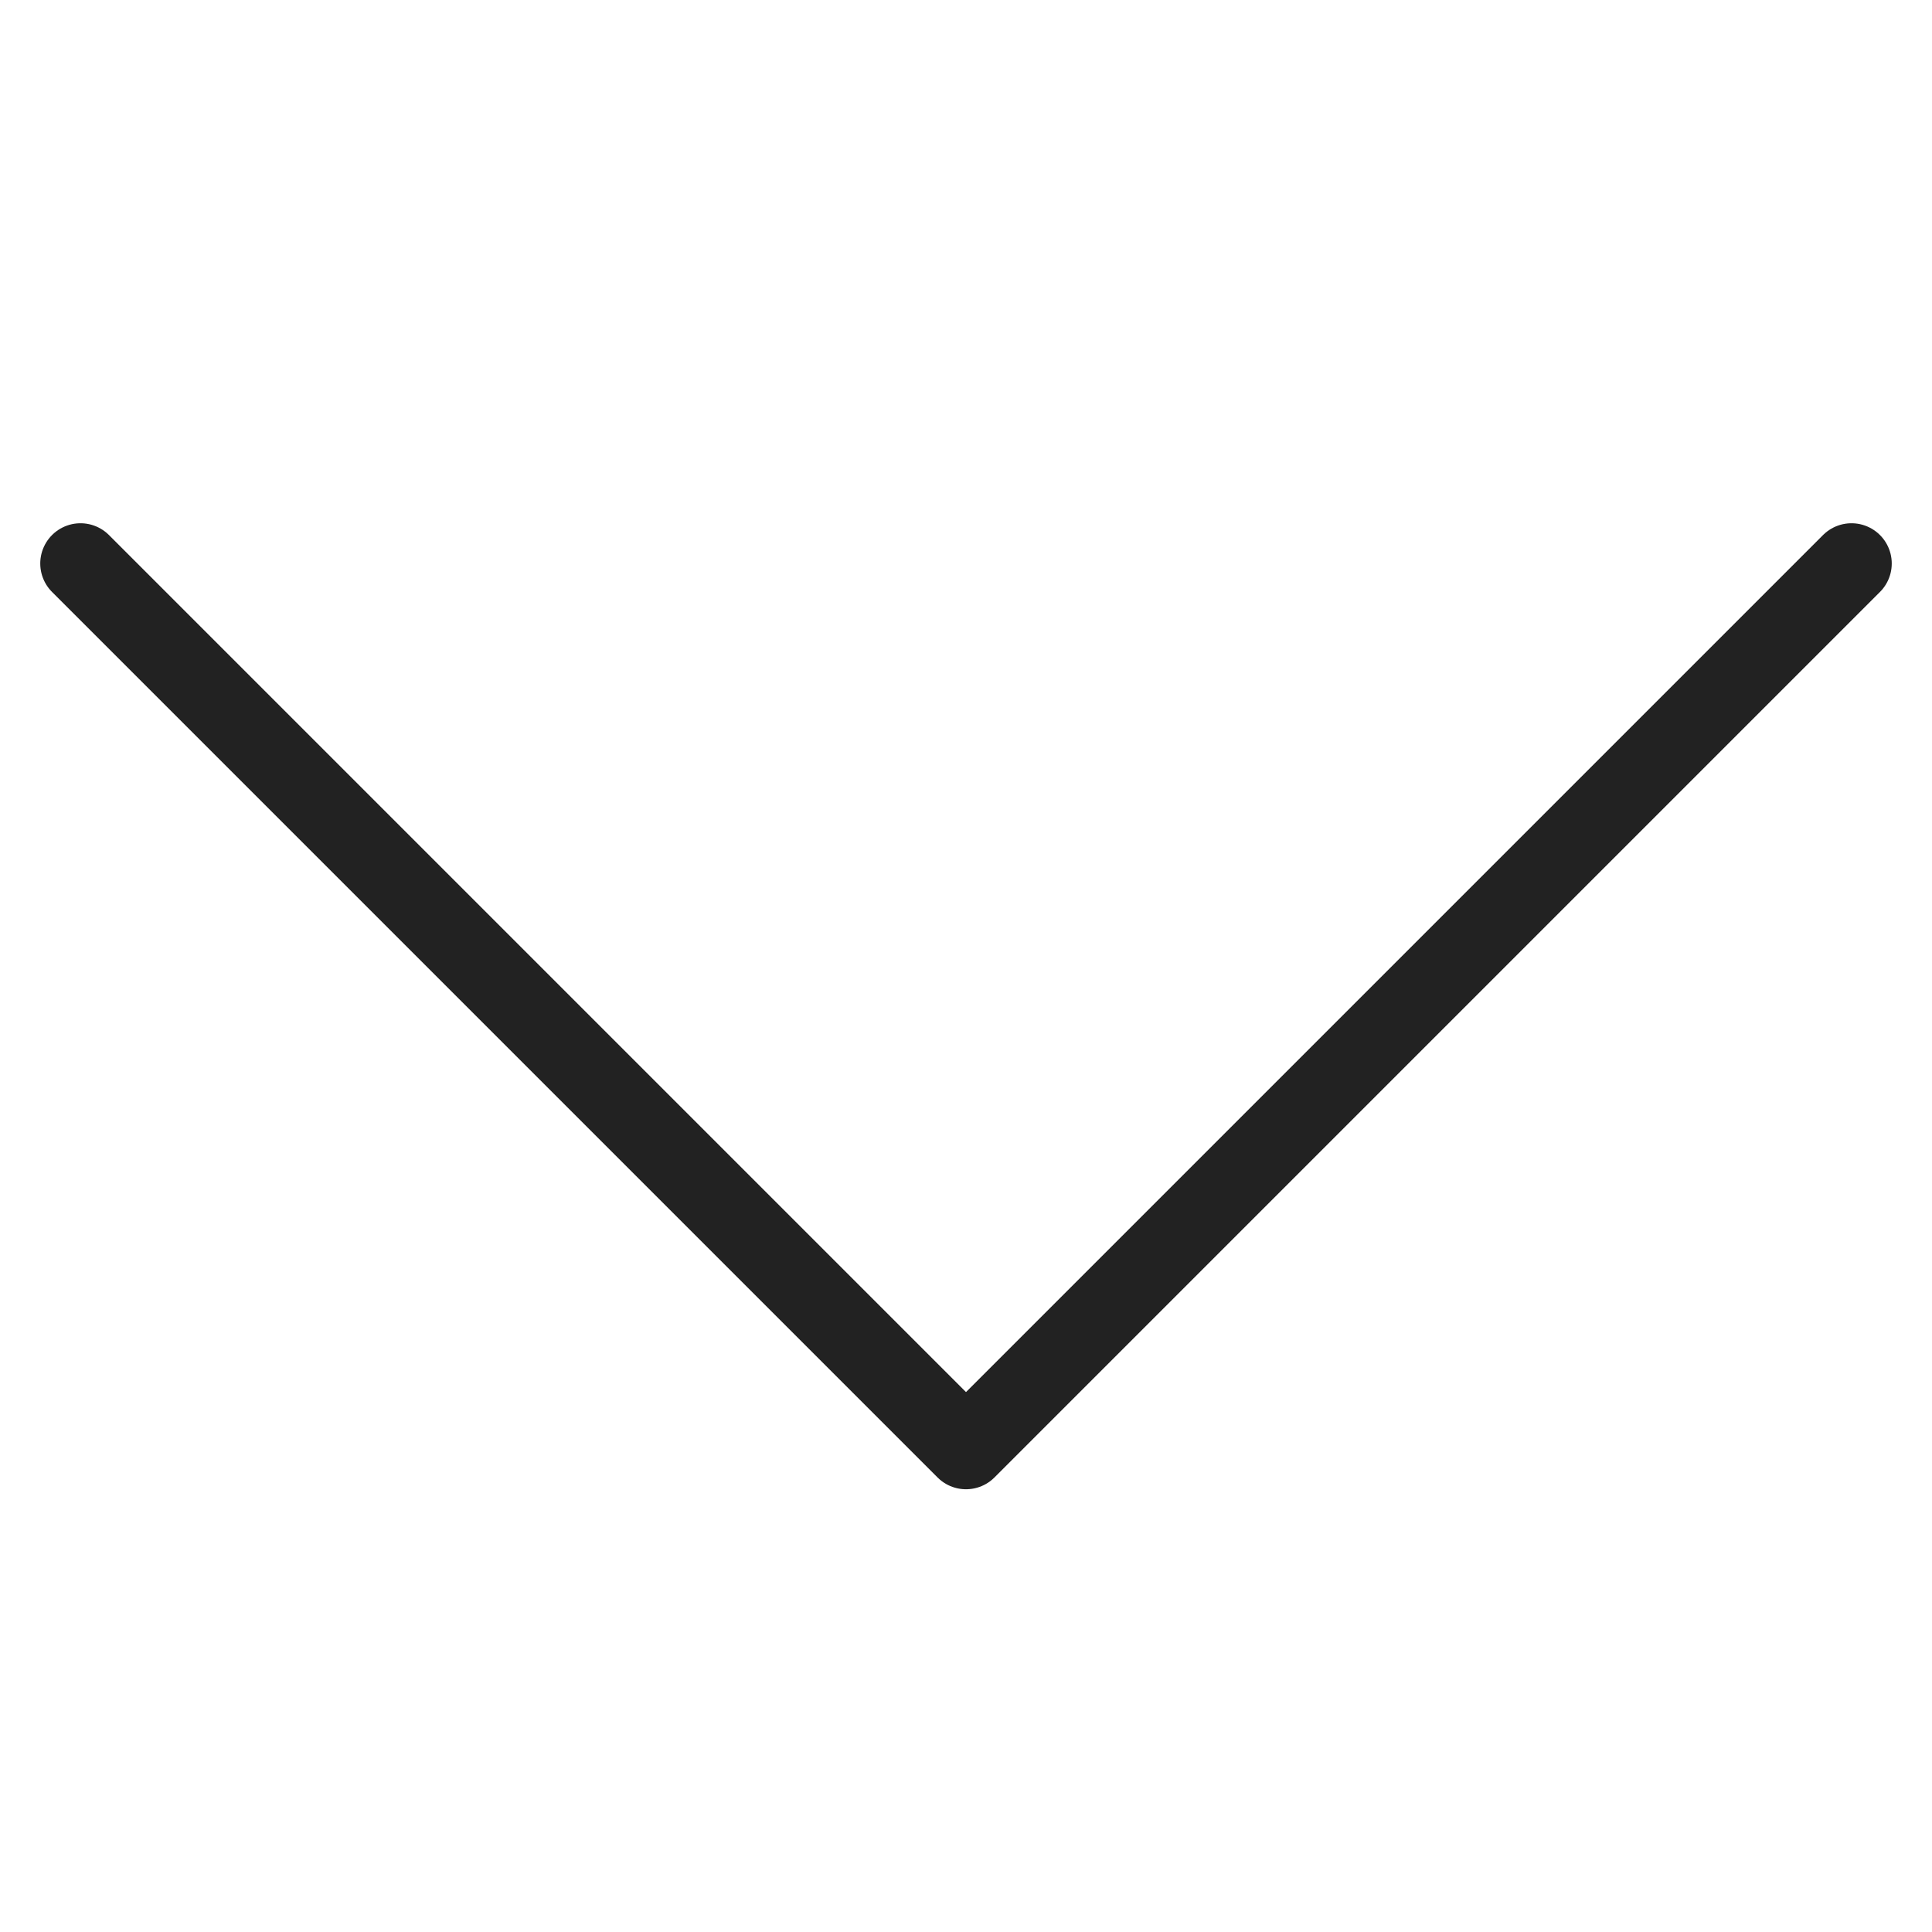
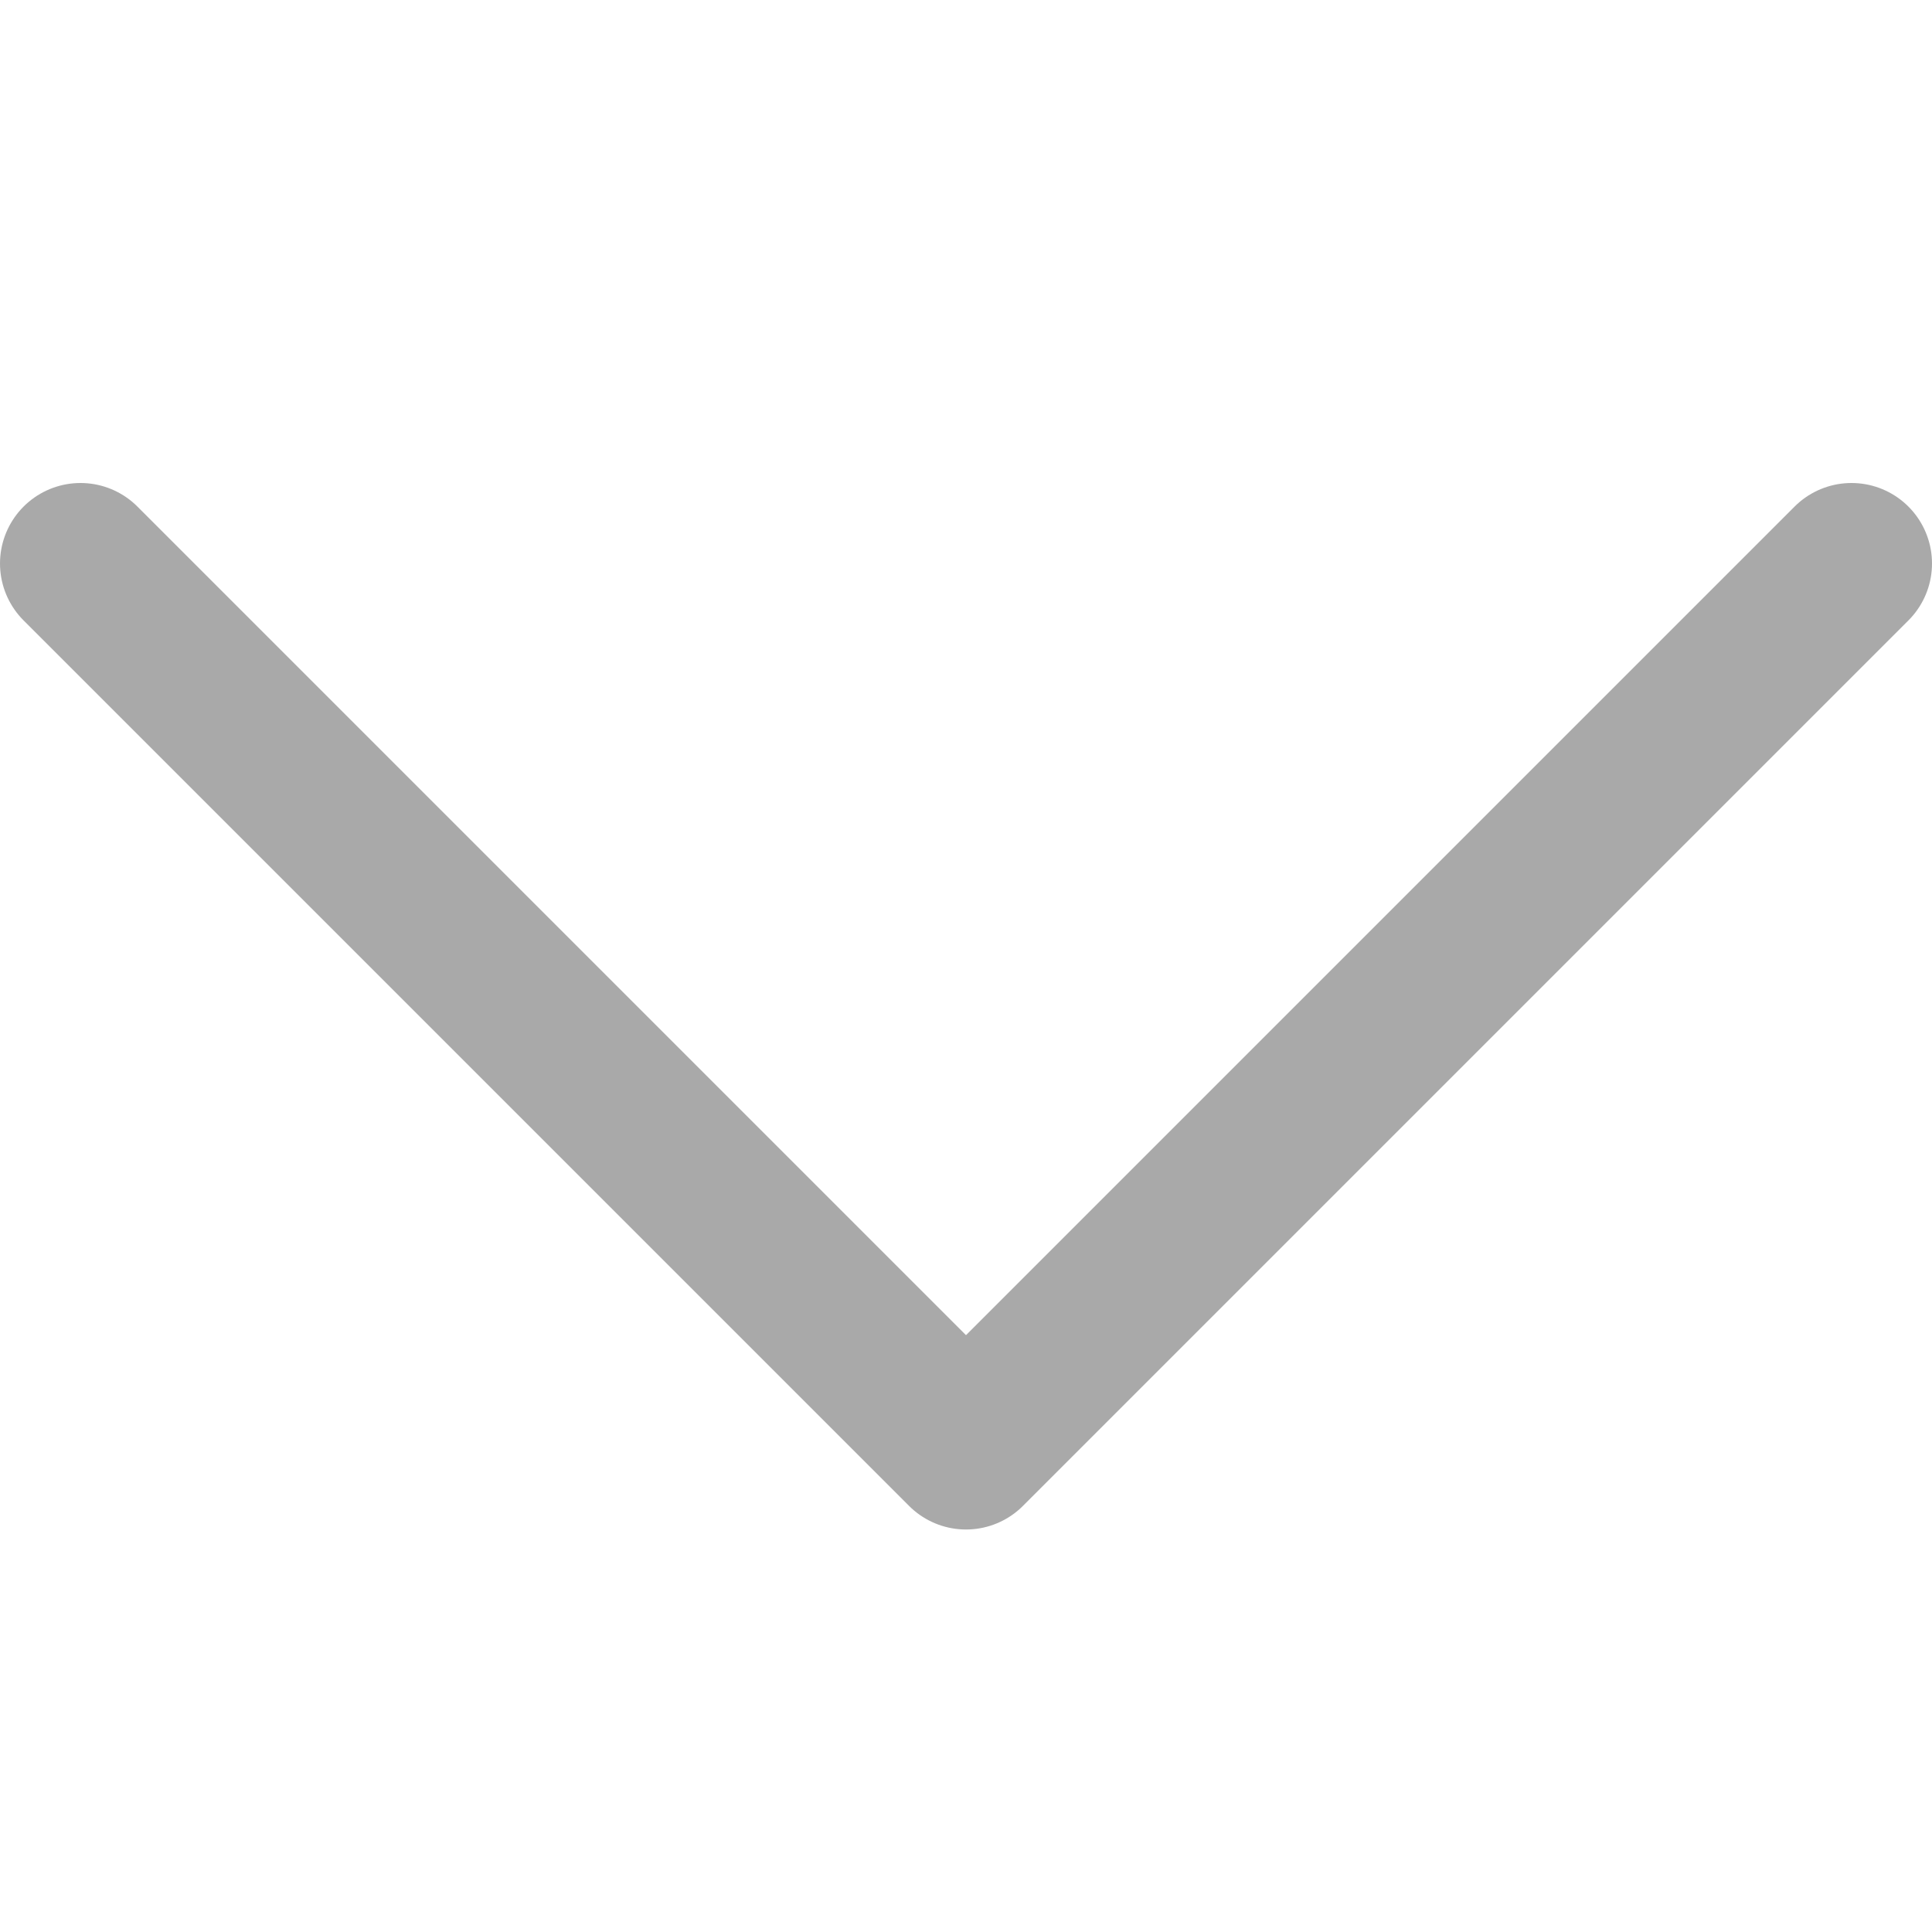
- <svg xmlns="http://www.w3.org/2000/svg" width="48" height="48" viewBox="0 0 48 48" fill="none">
-   <path d="M46 14L24 36L2 14" stroke="#222222" stroke-width="2" stroke-linecap="round" stroke-linejoin="round" />
+ <svg xmlns="http://www.w3.org/2000/svg" width="24" height="24" viewBox="0 0 24 24" fill="none">
+   <path d="M23 7L12 18L1 7" stroke="#A9A9A9" stroke-width="2" stroke-linecap="round" stroke-linejoin="round" />
</svg>
